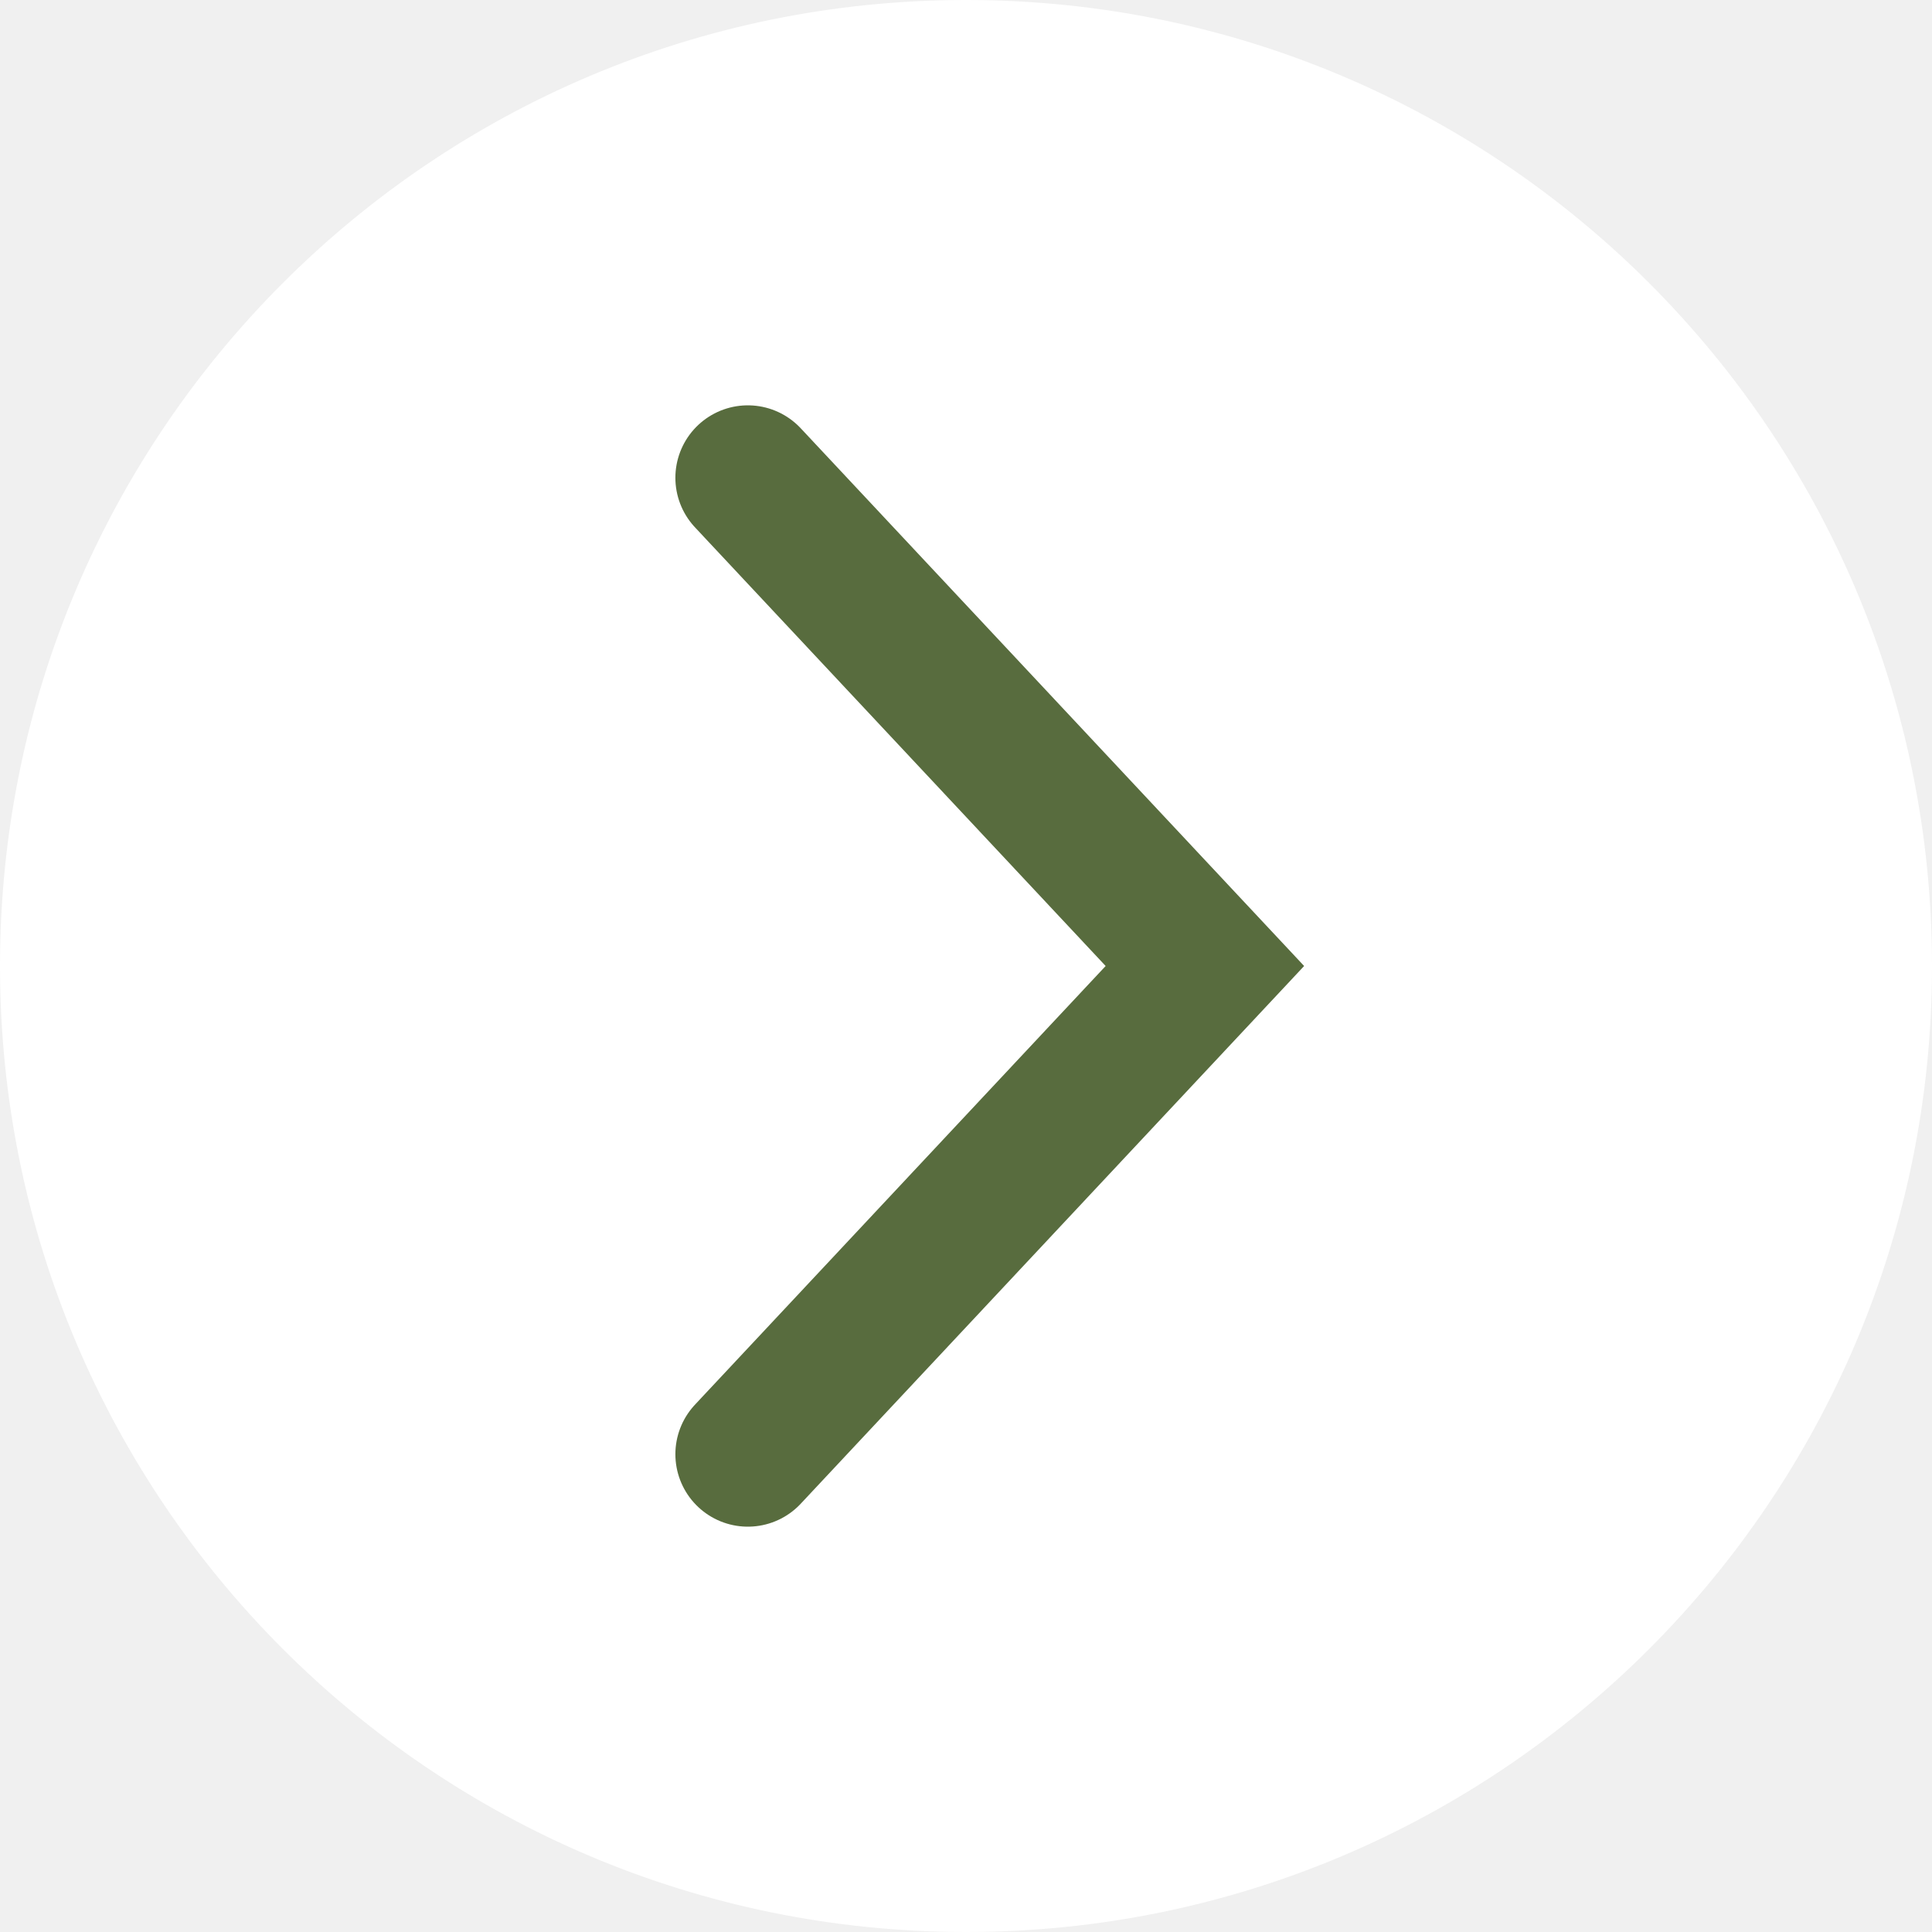
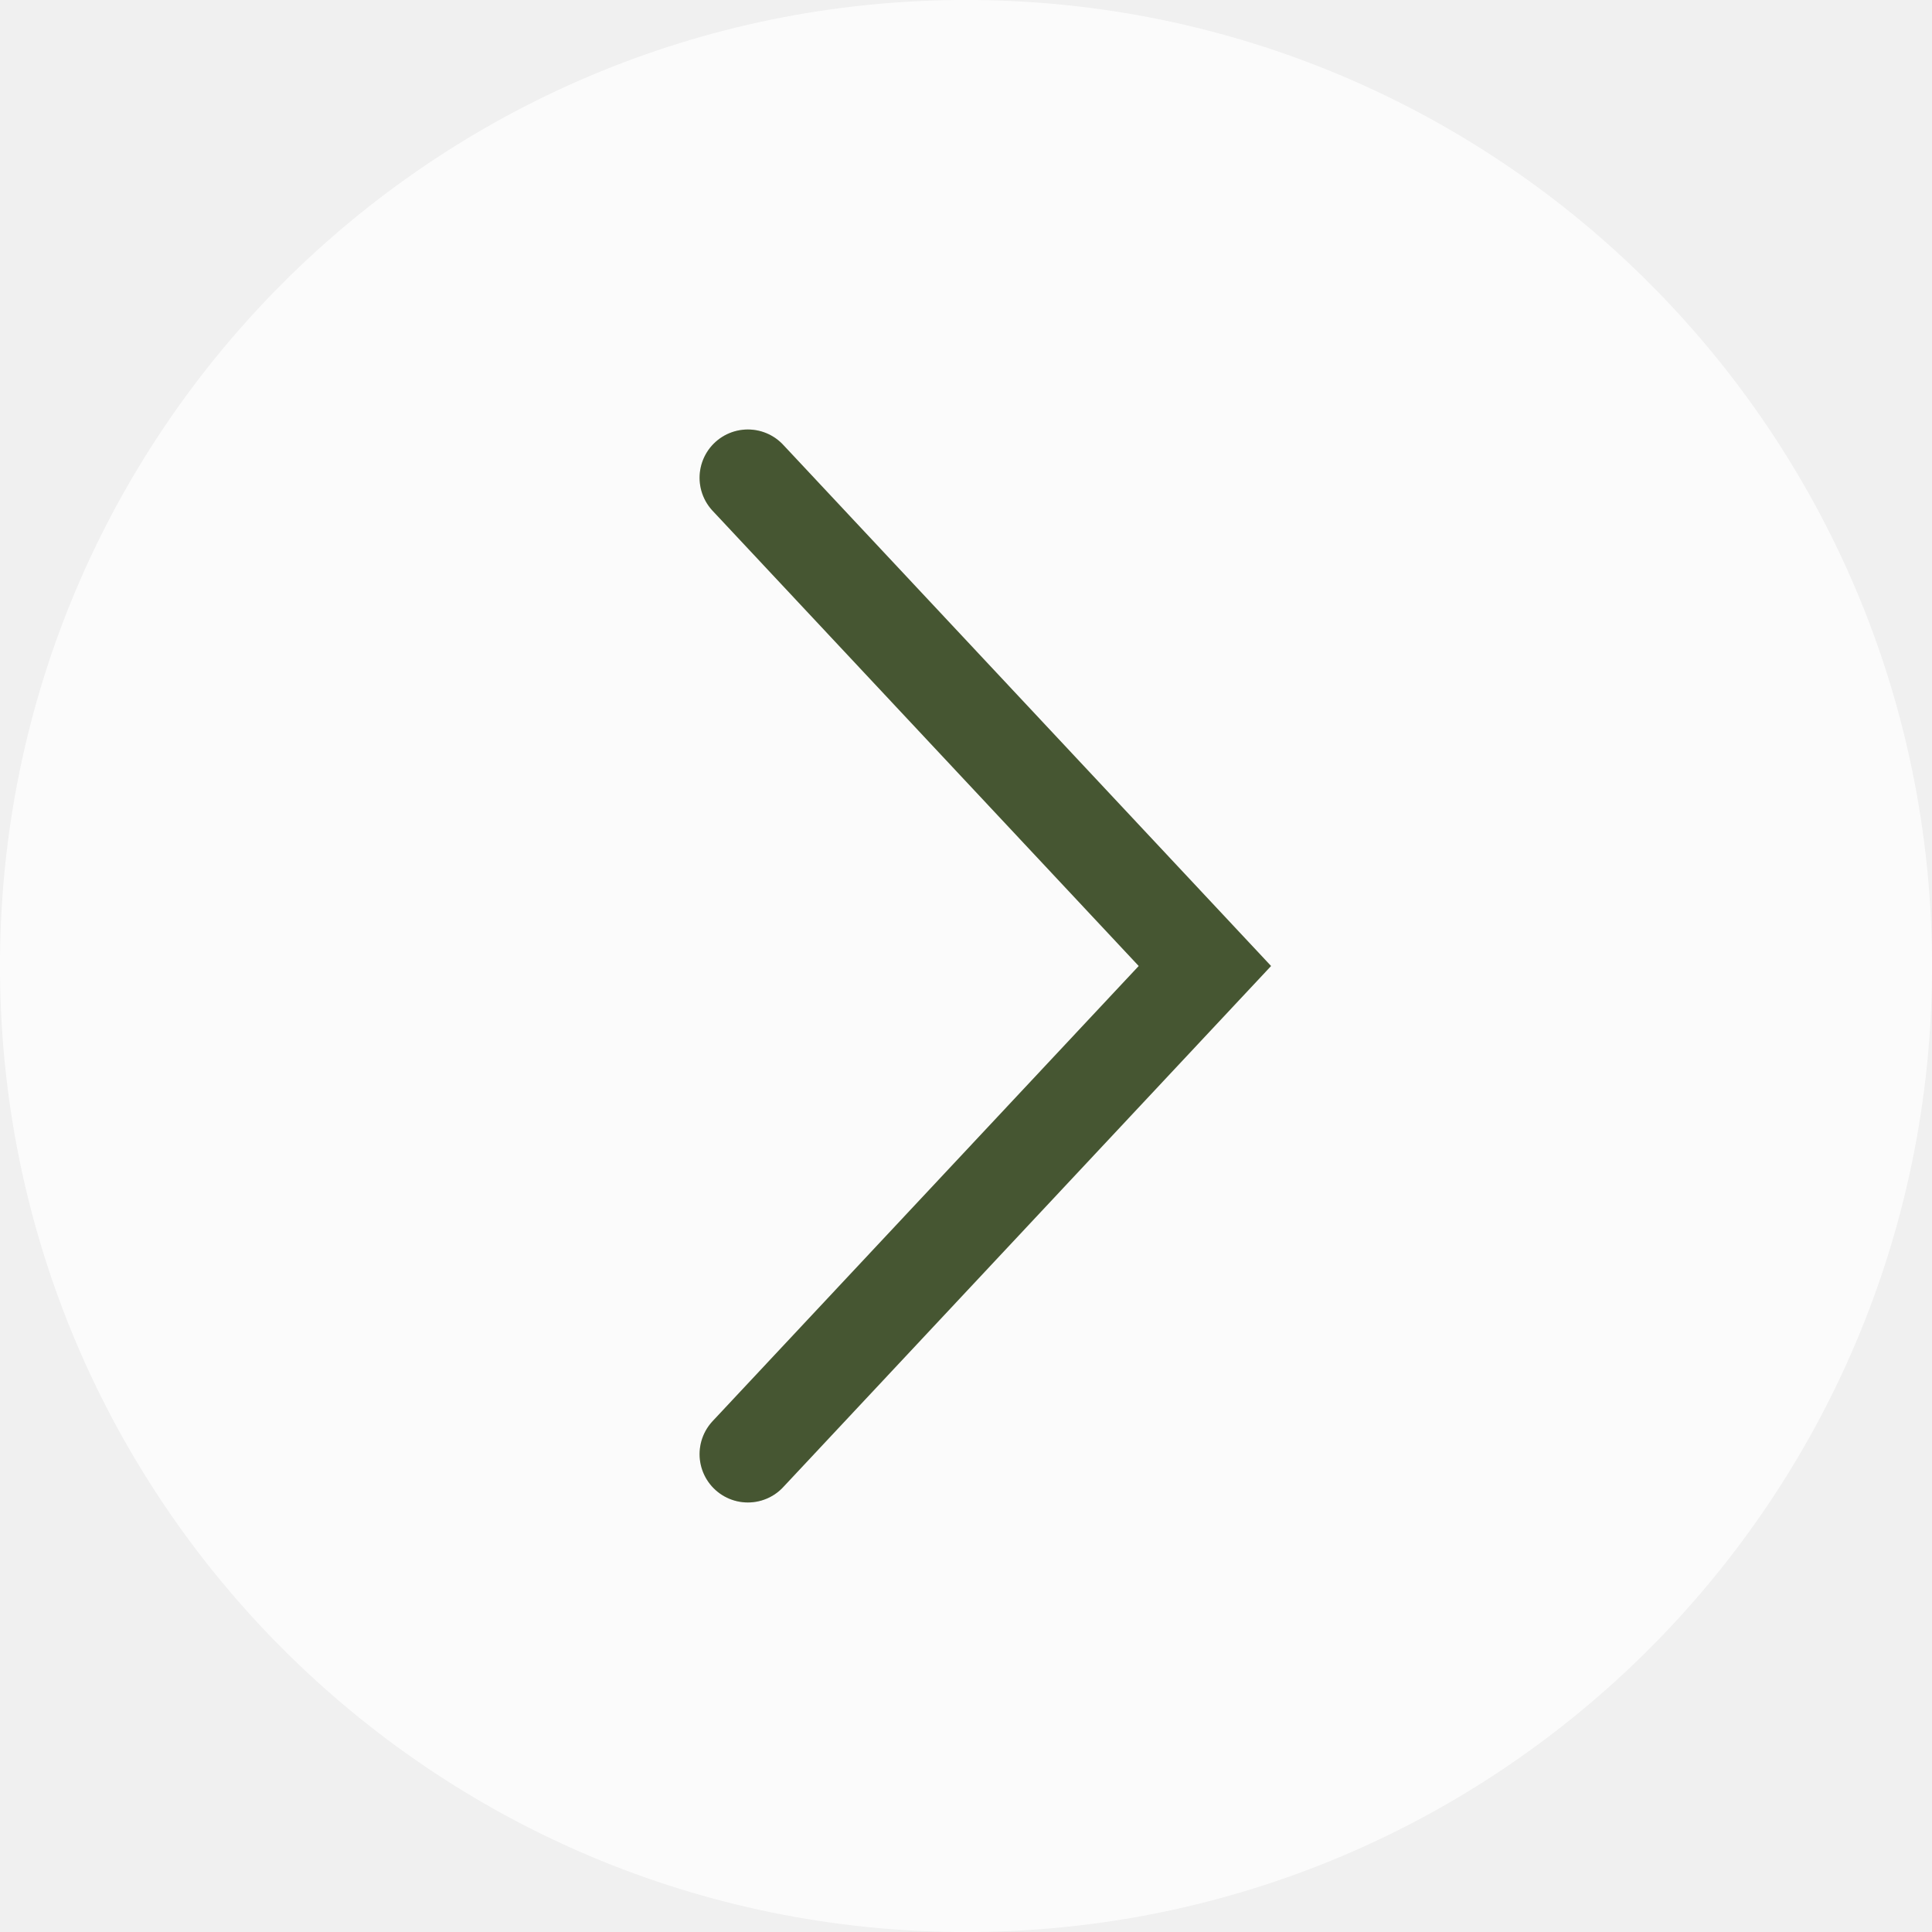
- <svg xmlns="http://www.w3.org/2000/svg" width="40" height="40" fill="none">
-   <circle cx="20" cy="20" r="20" fill="#fff" />
-   <path d="M15.483 9.892 24.946 20l-9.463 10.108" stroke="#586C3E" stroke-width="3" stroke-linecap="round" />
+ <svg xmlns="http://www.w3.org/2000/svg" width="40" height="40" viewBox="0 0 40 40" fill="none">
+   <circle opacity="0.76" cx="20" cy="20" r="20" fill="white" />
+   <path d="M15.484 9.892L24.946 20L15.484 30.107" stroke="#586C3E" stroke-width="2" stroke-linecap="round" />
+   <path d="M15.484 9.892L24.946 20L15.484 30.107" stroke="black" stroke-opacity="0.2" stroke-width="2" stroke-linecap="round" />
</svg>
